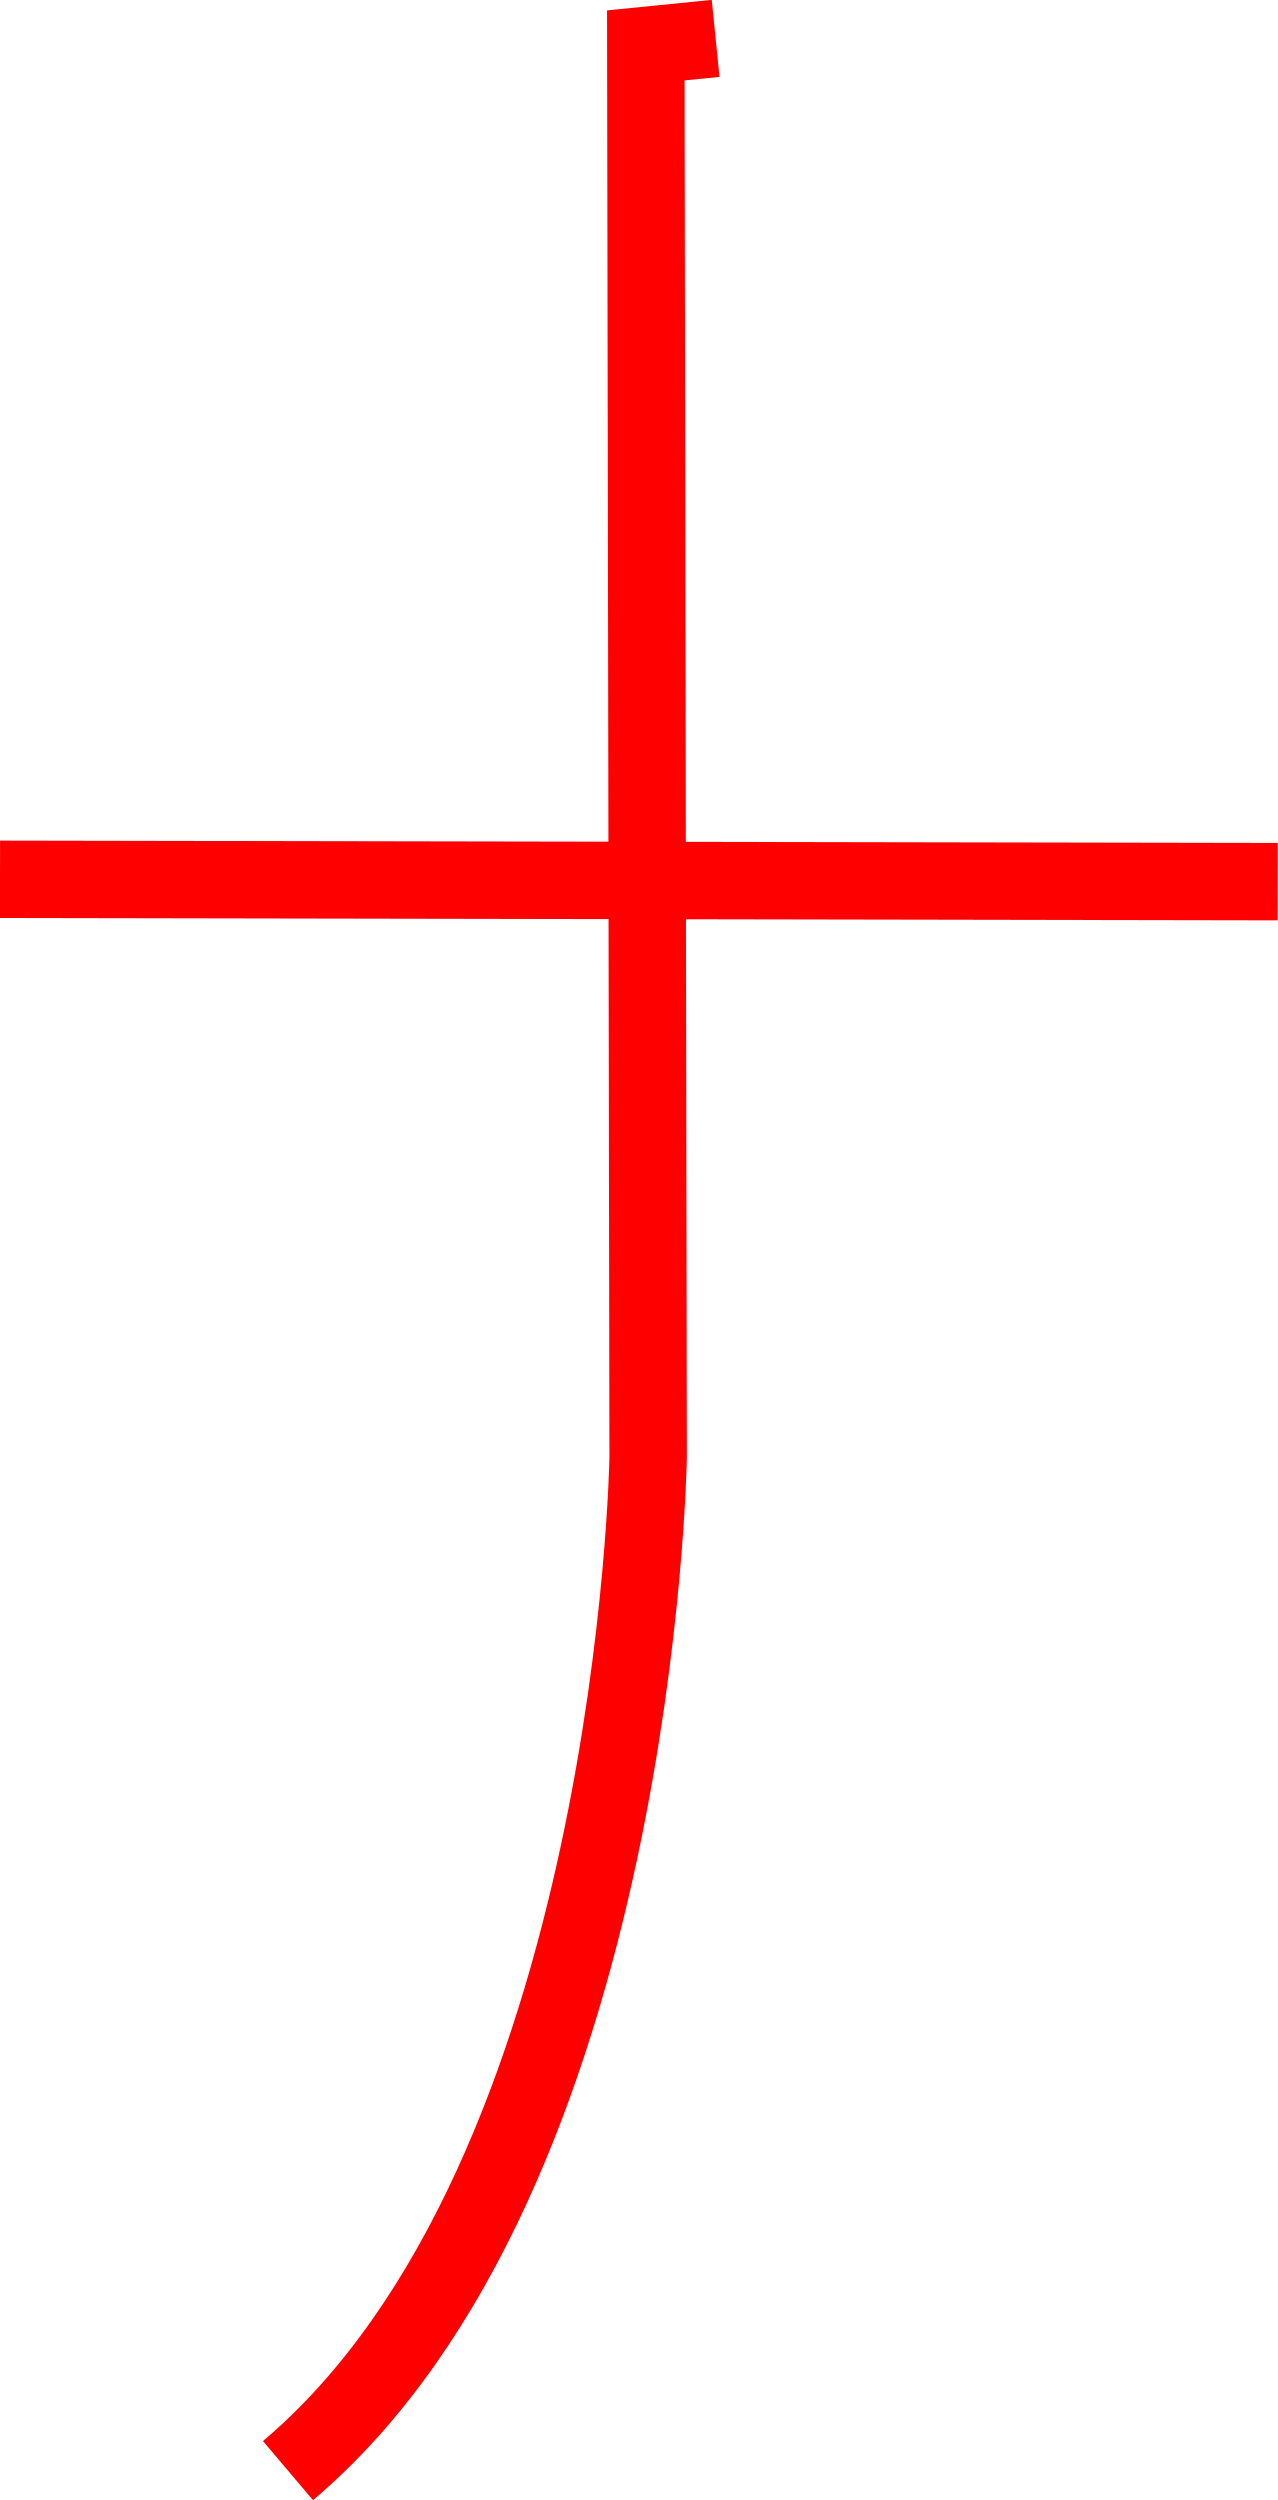
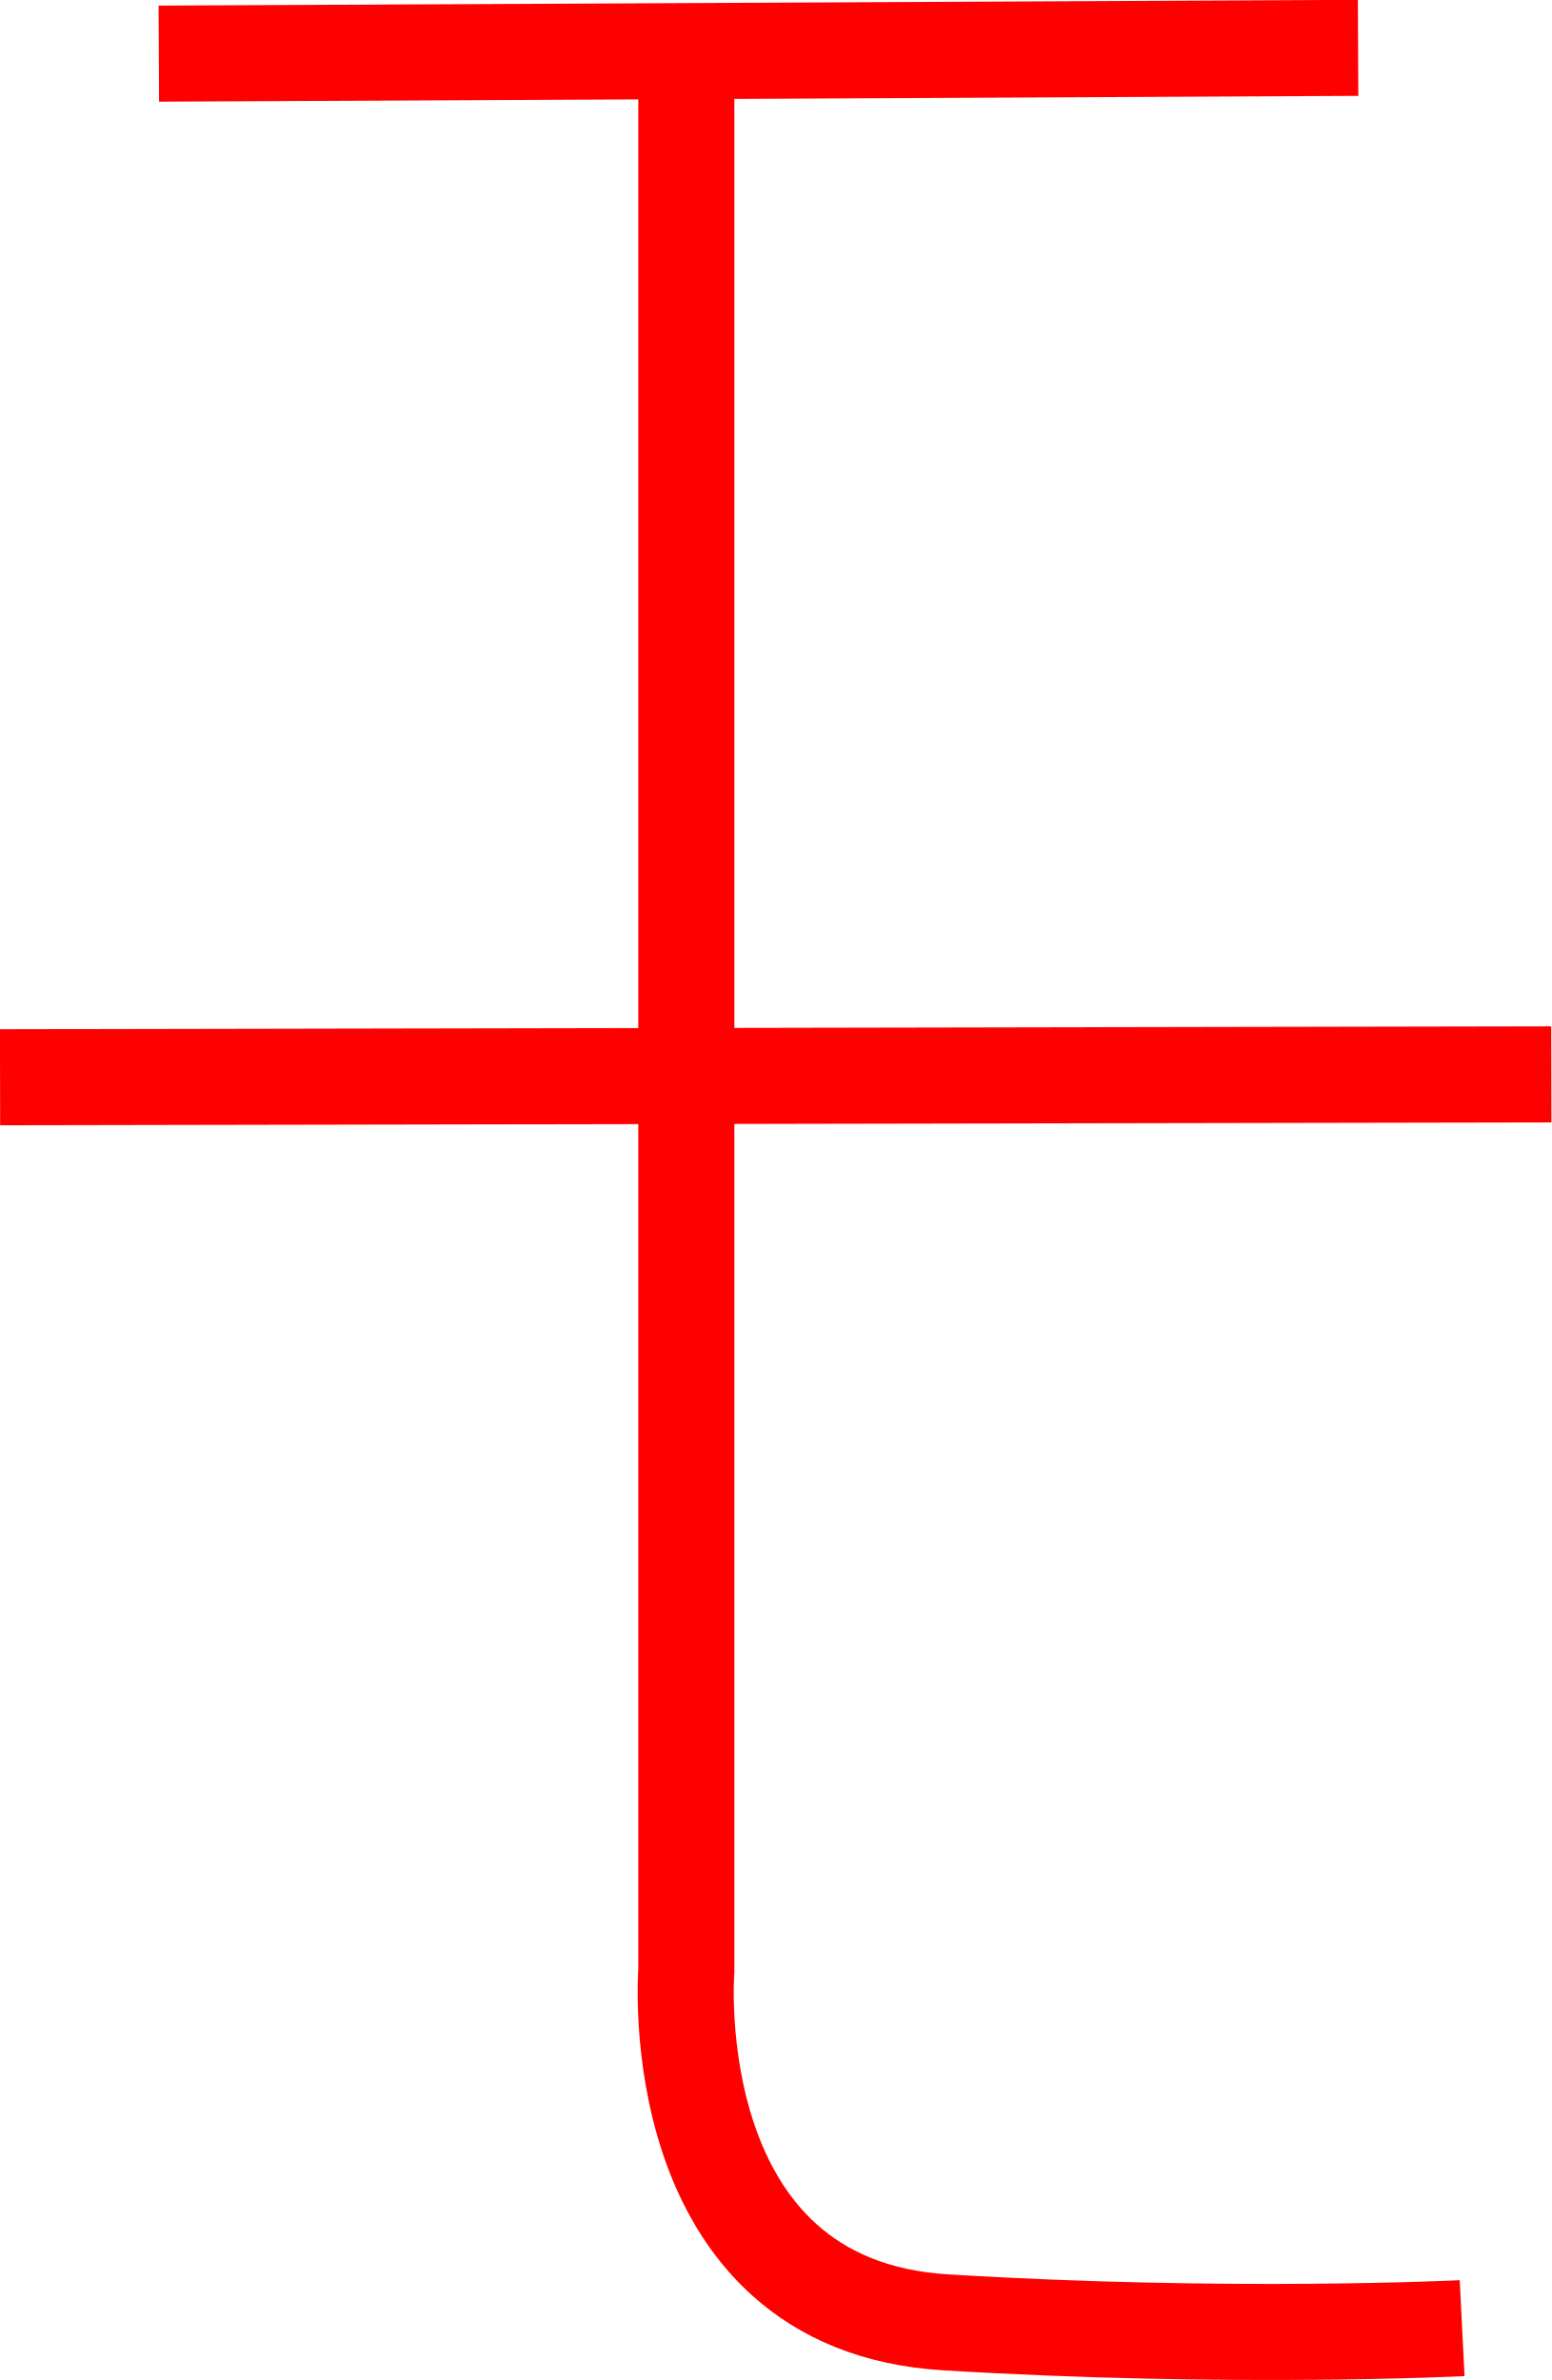
- <svg xmlns="http://www.w3.org/2000/svg" width="4.375mm" height="8.559mm" viewBox="0 0 4.375 8.559" version="1.1" id="svg1">
+ <svg xmlns="http://www.w3.org/2000/svg" width="4.279mm" height="6.566mm" viewBox="0 0 4.279 6.566" version="1.1" id="svg1">
  <defs id="defs1" />
-   <g id="layer2" style="stroke:#ff0000" transform="translate(-47.08202,-11.86957)">
-     <path style="font-variation-settings:normal;vector-effect:none;fill:none;fill-opacity:1;stroke:#ff0000;stroke-width:0.265px;stroke-linecap:butt;stroke-linejoin:miter;stroke-miterlimit:4;stroke-dasharray:none;stroke-dashoffset:0;stroke-opacity:1;-inkscape-stroke:none;stop-color:#000000" d="m 49.532,12.001 -0.239,0.024 0.008,4.835 c 0,0 -0.04,2.458 -1.233,3.468" id="path14" />
-     <path style="font-variation-settings:normal;vector-effect:none;fill:none;fill-opacity:1;stroke:#ff0000;stroke-width:0.265px;stroke-linecap:butt;stroke-linejoin:miter;stroke-miterlimit:4;stroke-dasharray:none;stroke-dashoffset:0;stroke-opacity:1;-inkscape-stroke:none;stop-color:#000000" d="m 47.082,14.88 4.374,0.008" id="path15" />
+   <g id="layer2" style="stroke:#ff0000" transform="translate(-52.36286,-13.03802)">
+     <g id="g9">
+       <path style="font-variation-settings:normal;vector-effect:none;fill:none;fill-opacity:1;stroke:#ff0000;stroke-width:0.265px;stroke-linecap:butt;stroke-linejoin:miter;stroke-miterlimit:4;stroke-dasharray:none;stroke-dashoffset:0;stroke-opacity:1;-inkscape-stroke:none;stop-color:#000000" d="m 52.801,13.186 3.308,-0.016" id="path16" />
+       <path style="font-variation-settings:normal;vector-effect:none;fill:none;fill-opacity:1;stroke:#ff0000;stroke-width:0.265px;stroke-linecap:butt;stroke-linejoin:miter;stroke-miterlimit:4;stroke-dasharray:none;stroke-dashoffset:0;stroke-opacity:1;-inkscape-stroke:none;stop-color:#000000" d="m 52.363,16.01 4.279,-0.008" id="path17" />
+       <path style="font-variation-settings:normal;vector-effect:none;fill:none;fill-opacity:1;stroke:#ff0000;stroke-width:0.265px;stroke-linecap:butt;stroke-linejoin:miter;stroke-miterlimit:4;stroke-dasharray:none;stroke-dashoffset:0;stroke-opacity:1;-inkscape-stroke:none;stop-color:#000000" d="m 54.256,13.17 v 5.305 c 0,0 -0.072,0.923 0.716,0.97 0.787,0.048 1.424,0.016 1.424,0.016" id="path18" />
+     </g>
  </g>
</svg>
